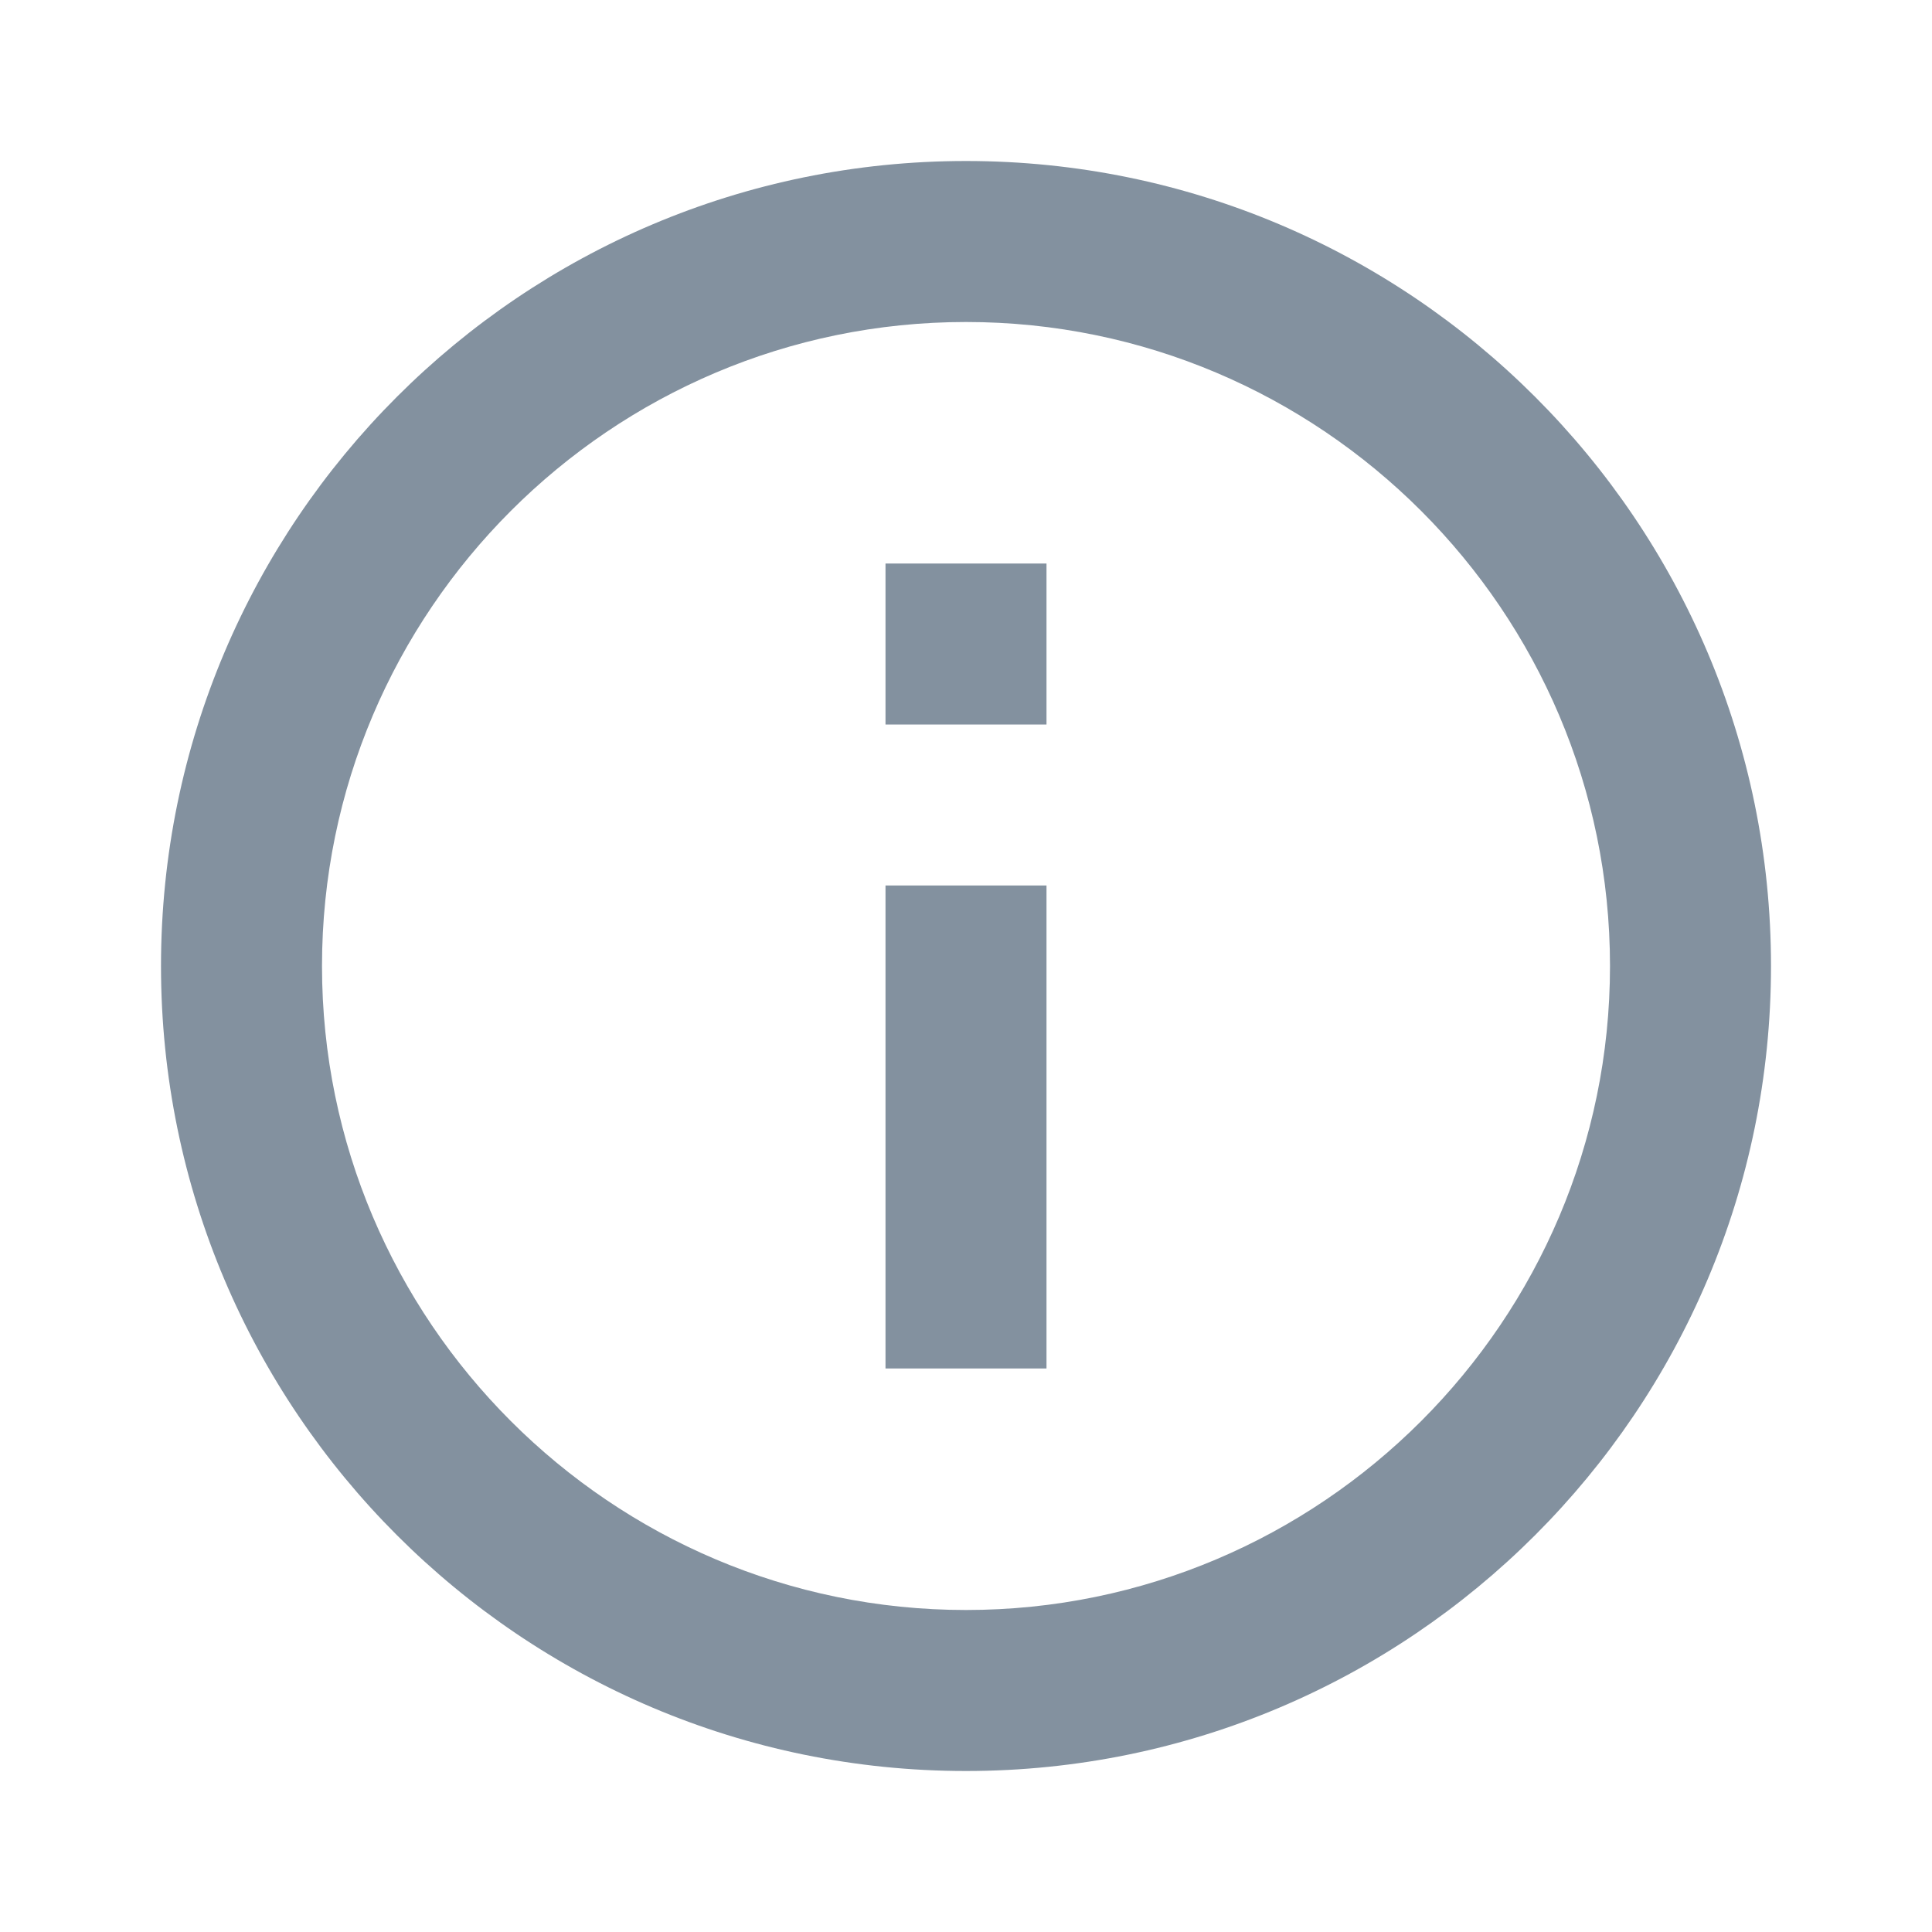
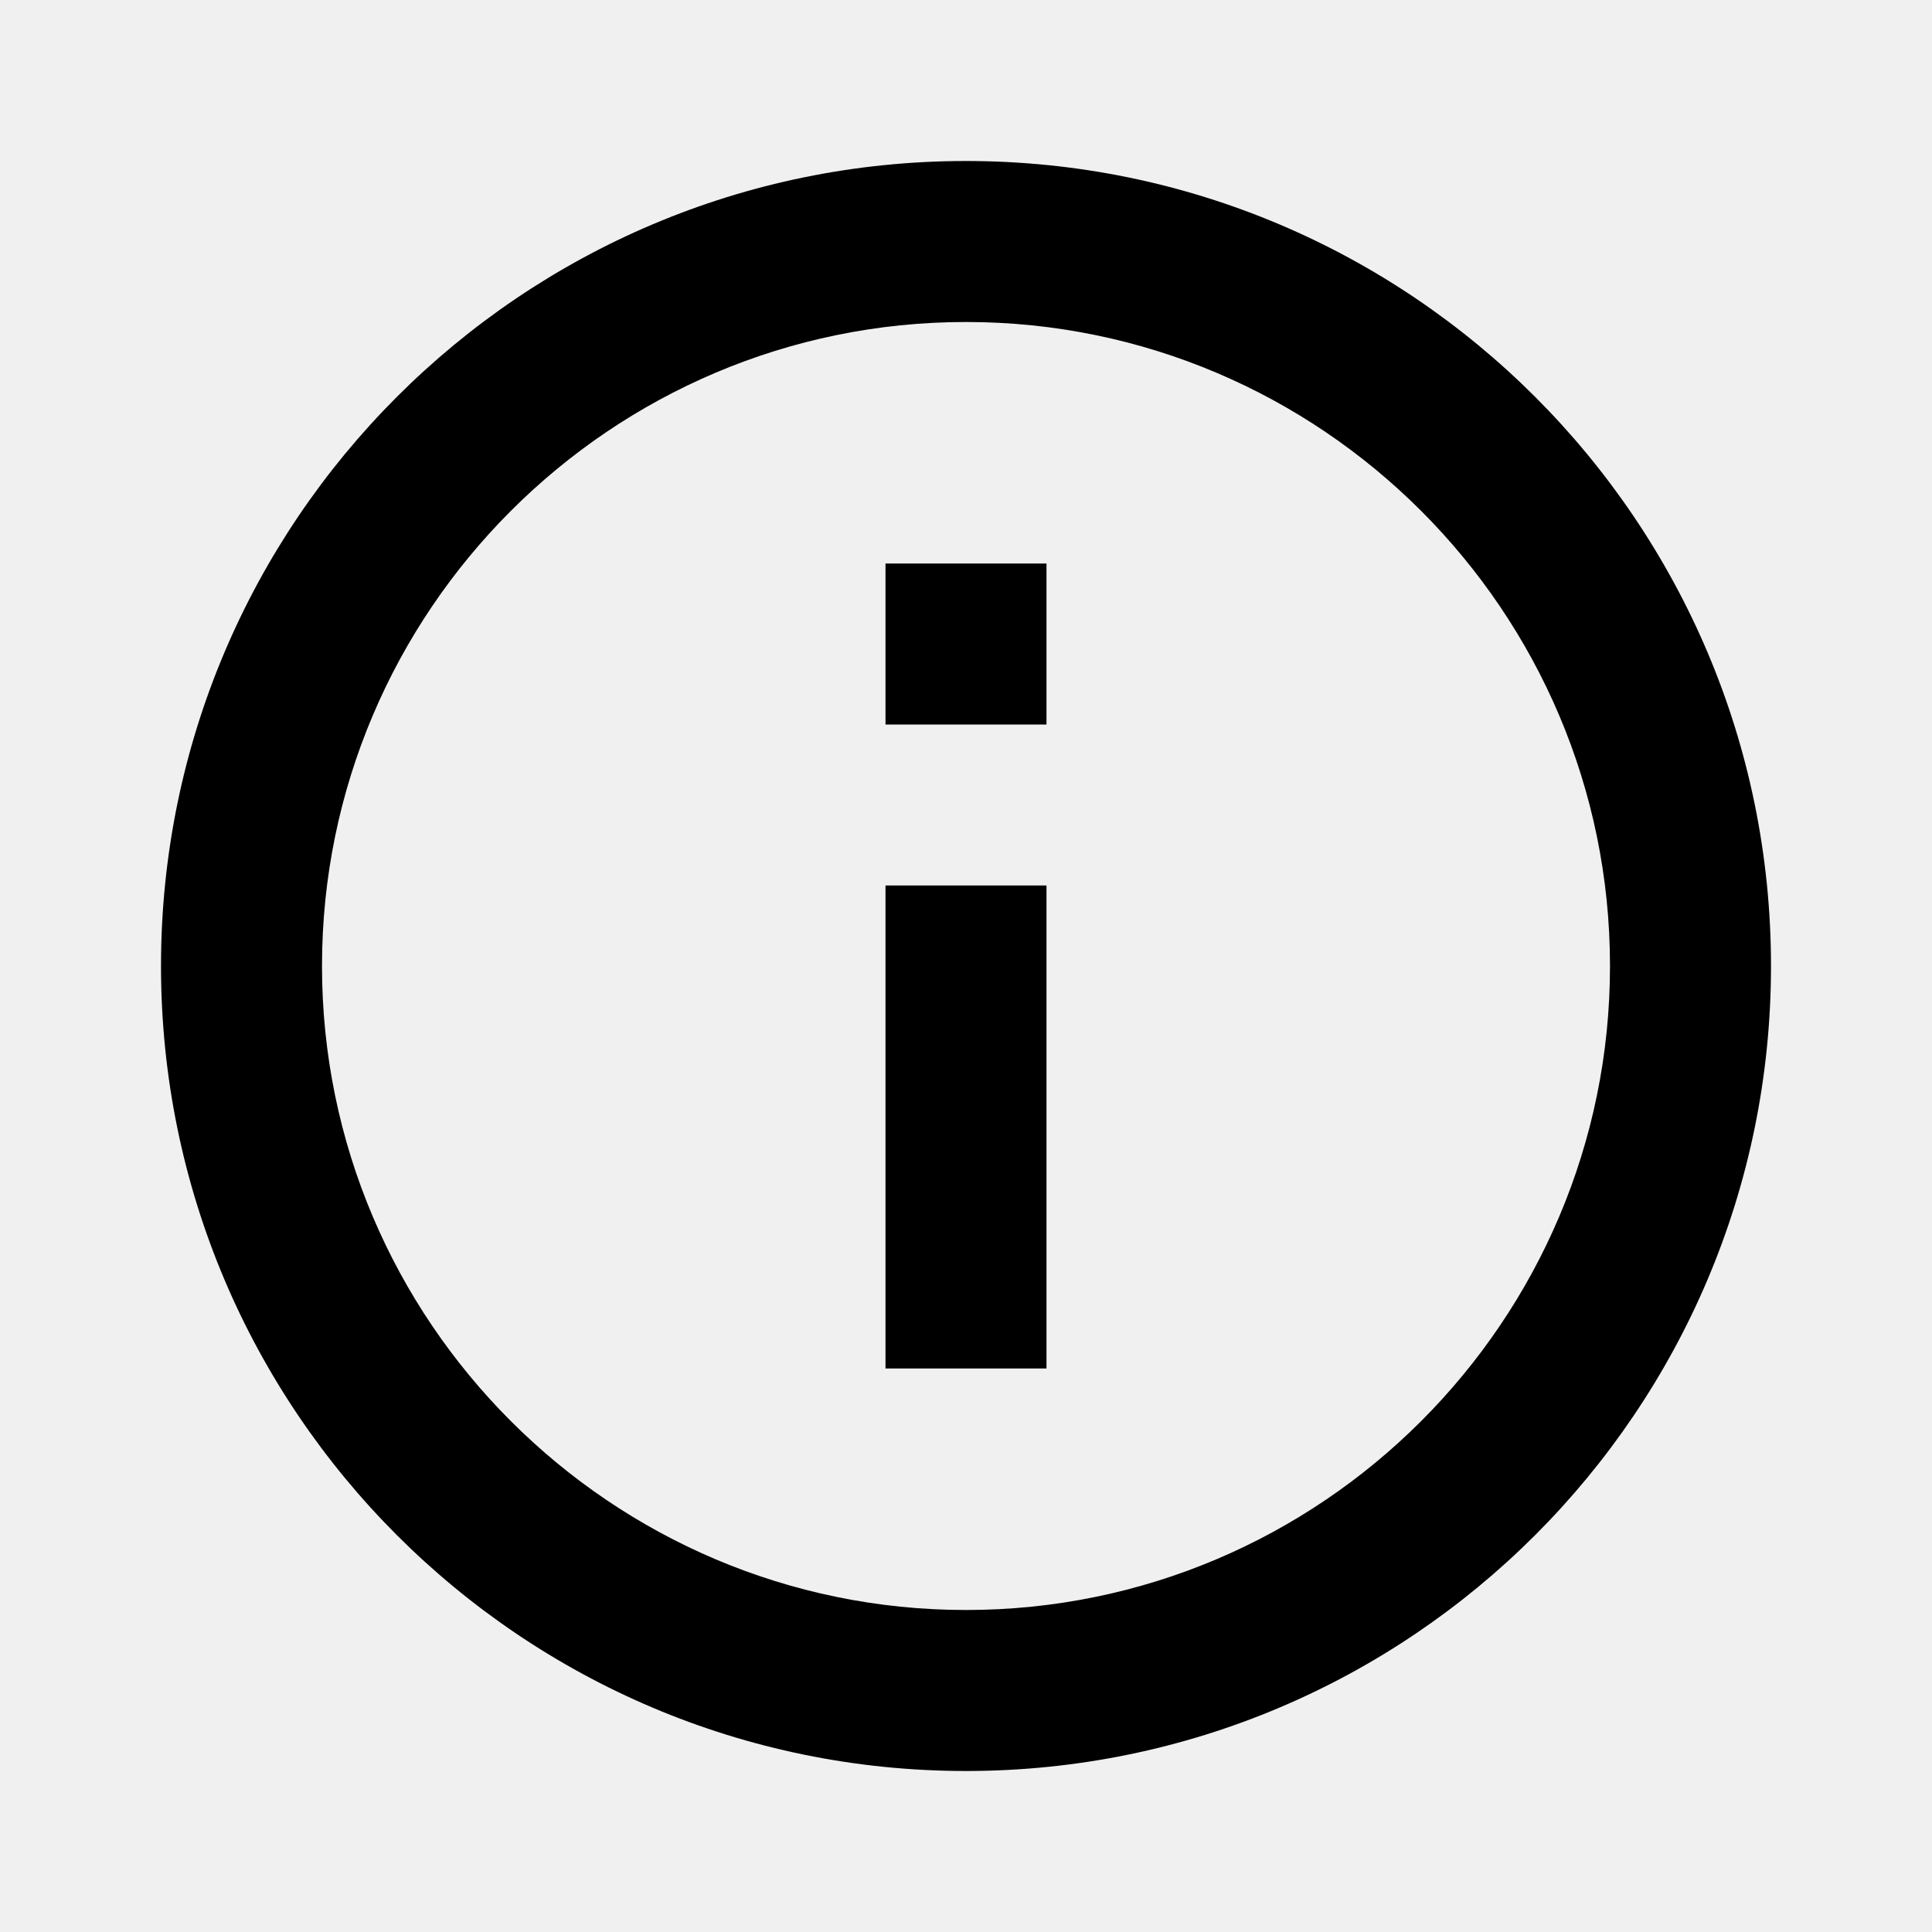
- <svg xmlns="http://www.w3.org/2000/svg" xmlns:xlink="http://www.w3.org/1999/xlink" width="24px" height="24px" viewBox="0 0 24 24" version="1.1">
-   <defs>
-     <rect id="path-1" x="0" y="0" width="360" height="128" />
-     <filter x="-50%" y="-50%" width="200%" height="200%" filterUnits="objectBoundingBox" id="filter-2">
-       <feOffset dx="0" dy="0" in="SourceAlpha" result="shadowOffsetOuter1" />
-       <feGaussianBlur stdDeviation="1" in="shadowOffsetOuter1" result="shadowBlurOuter1" />
-       <feColorMatrix values="0 0 0 0 0   0 0 0 0 0   0 0 0 0 0  0 0 0 0.2 0" type="matrix" in="shadowBlurOuter1" />
-     </filter>
-   </defs>
-   <g id="Page-1" stroke="none" stroke-width="1" fill="none" fill-rule="evenodd">
-     <g id="Мероприятие---баланс-Copy" transform="translate(-320, -40)">
-       <g id="Group-7" />
-       <g id="Actionbar3-2">
-         <g id="Rectangle-17">
-           <use fill="black" fill-opacity="1" filter="url(#filter-2)" xlink:href="#path-1" />
-           <use fill="#FFFFFF" fill-rule="evenodd" xlink:href="#path-1" />
-         </g>
-         <g id="Group-4">
-           <rect id="Rectangle-17-Copy-8" x="0" y="0" width="360" height="80" />
-           <g id="ic_info_outline" transform="translate(320, 40)">
-             <g id="Icon-24px">
-               <polygon id="Shape" points="0 0 24 0 24 24 0 24" />
-               <path d="M11,17 L13,17 L13,11 L11,11 L11,17 L11,17 Z M12,2 C6.48,2 2,6.48 2,12 C2,17.52 6.48,22 12,22 C17.52,22 22,17.52 22,12 C22,6.48 17.52,2 12,2 L12,2 Z M12,20 C7.59,20 4,16.41 4,12 C4,7.59 7.59,4 12,4 C16.41,4 20,7.59 20,12 C20,16.41 16.41,20 12,20 L12,20 Z M11,9 L13,9 L13,7 L11,7 L11,9 L11,9 Z" id="Shape" fill="#83919F" />
-             </g>
-           </g>
-           <g id="ic_check" transform="translate(320, 40)" />
-         </g>
-       </g>
-     </g>
-   </g>
+ <svg xmlns="http://www.w3.org/2000/svg" fill="#000000" height="24" viewBox="0 0 24 24" width="24">
+   <path d="M0 0h24v24H0z" fill="none" />
+   <path d="M11 17h2v-6h-2v6zm1-15C6.48 2 2 6.48 2 12s4.48 10 10 10 10-4.48 10-10S17.52 2 12 2zm0 18c-4.41 0-8-3.59-8-8s3.59-8 8-8 8 3.59 8 8-3.59 8-8 8zM11 9h2V7h-2v2z" fill="charcoal-grey" />
</svg>
